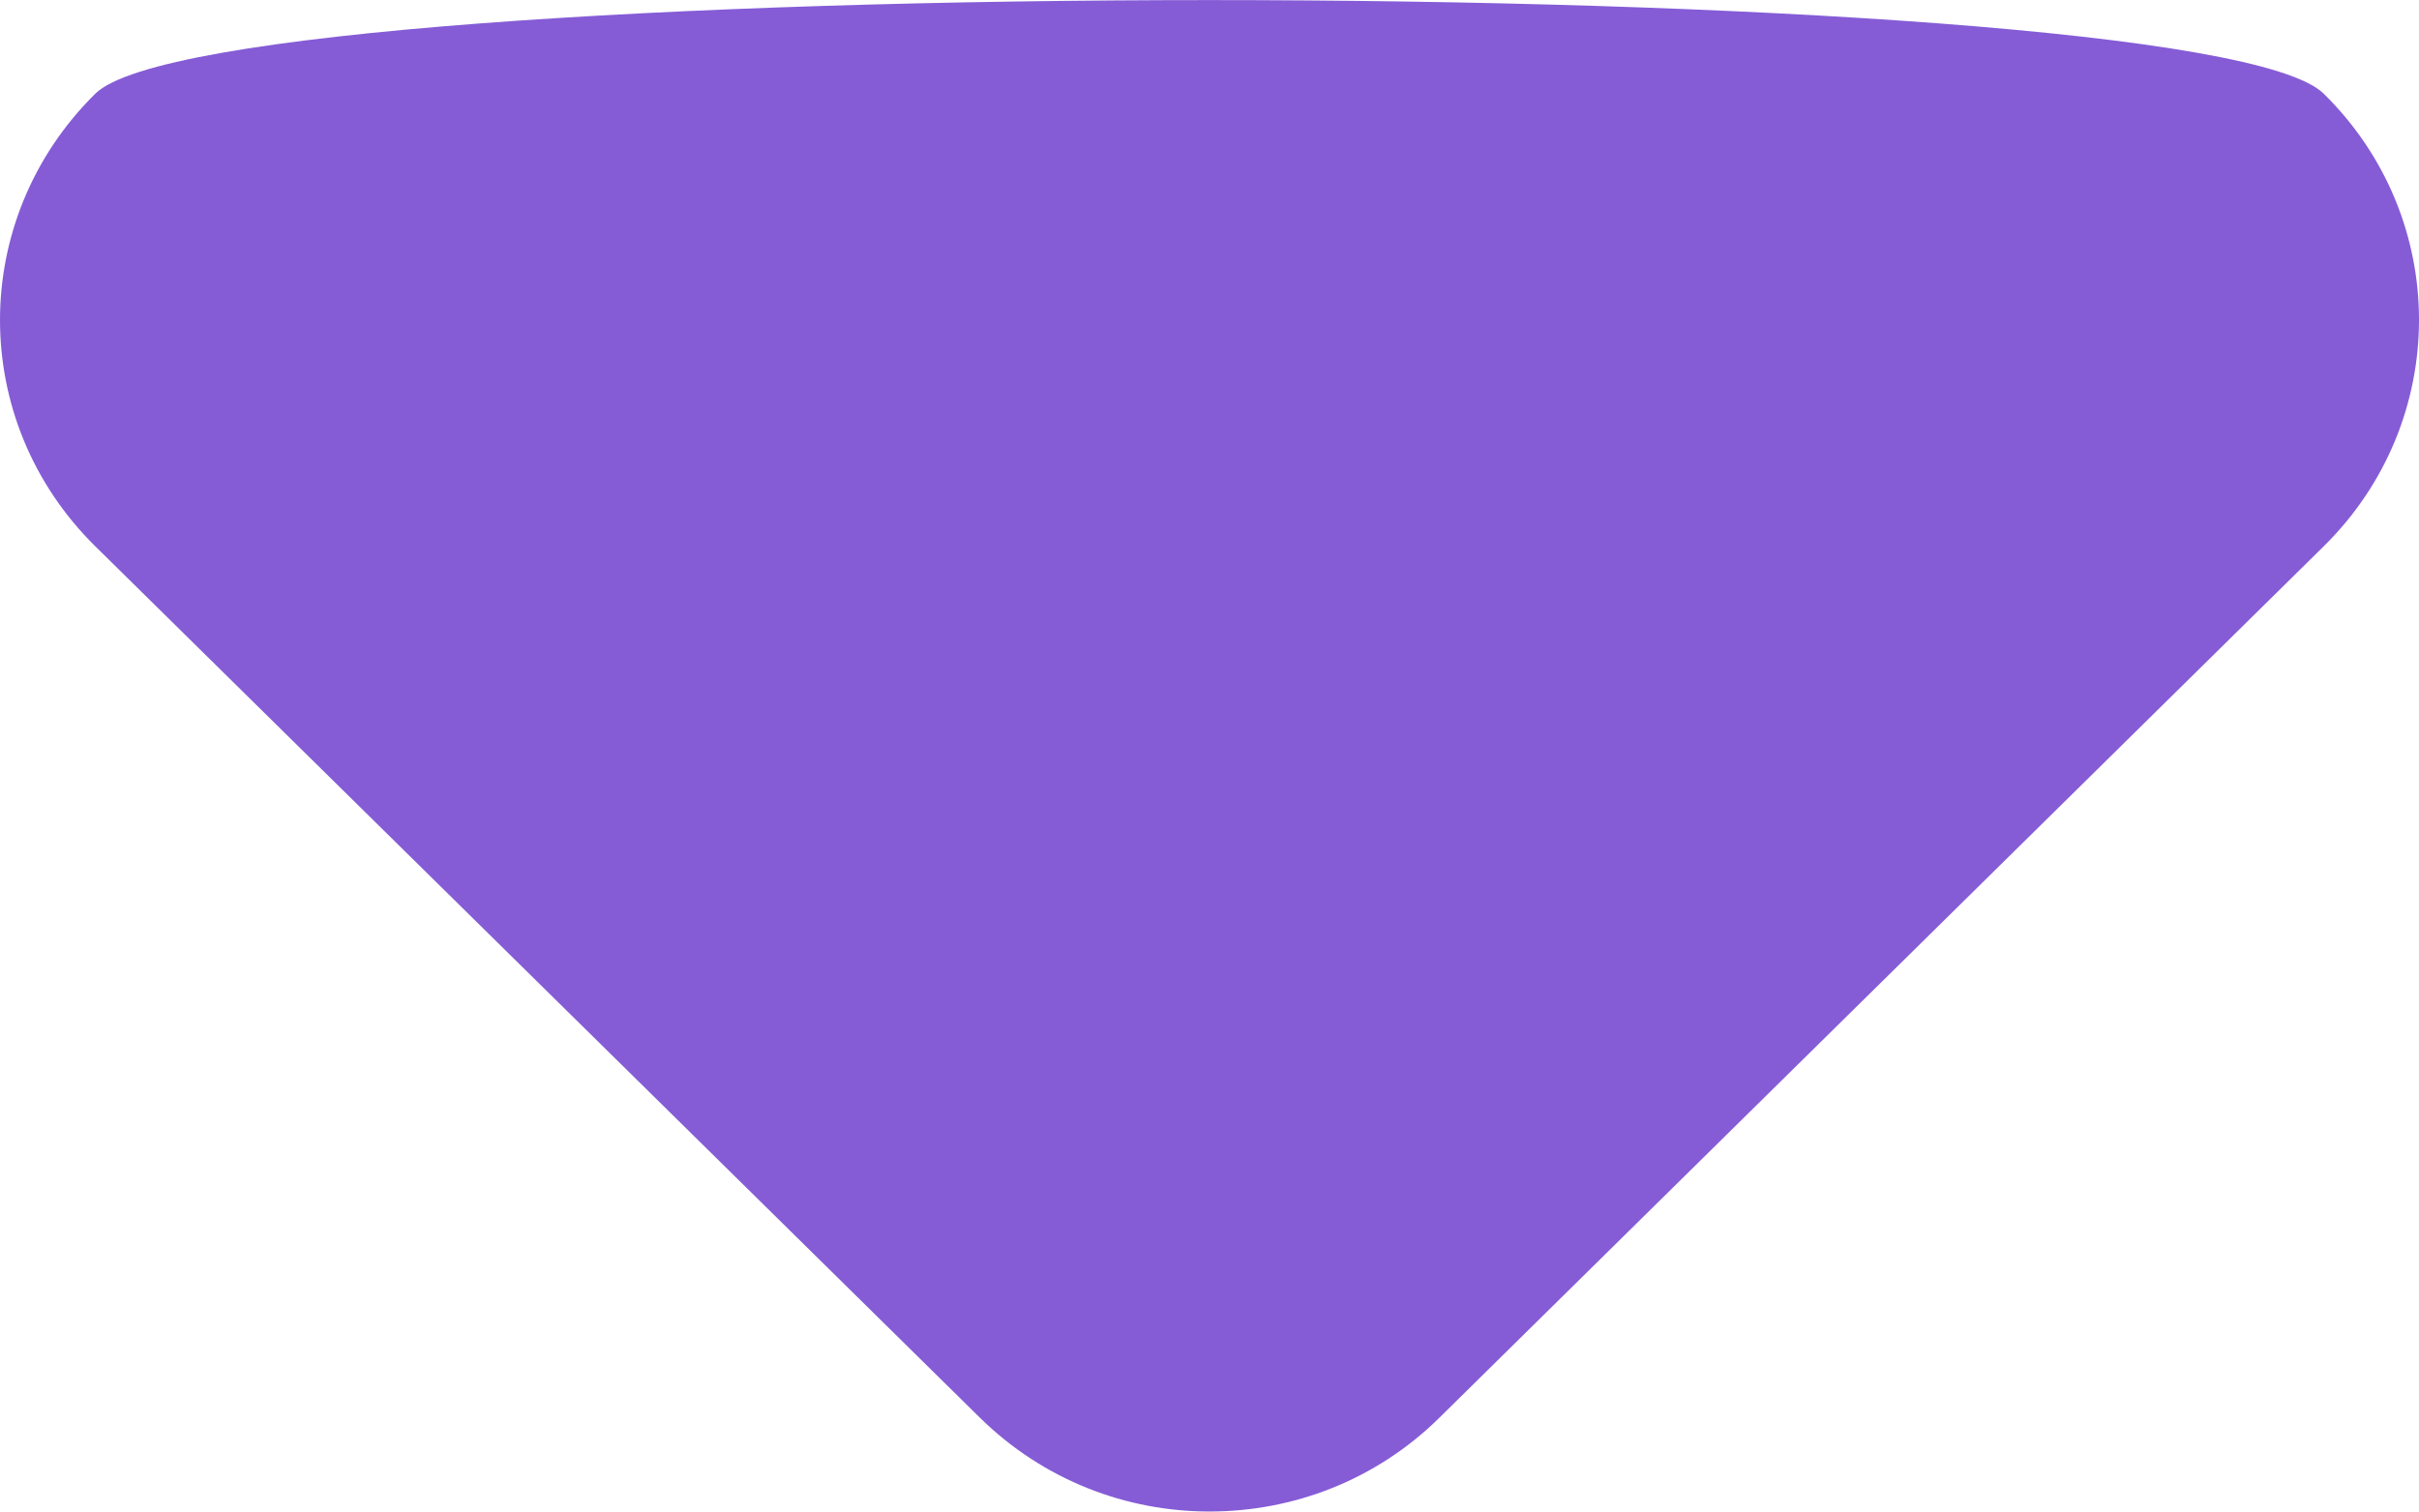
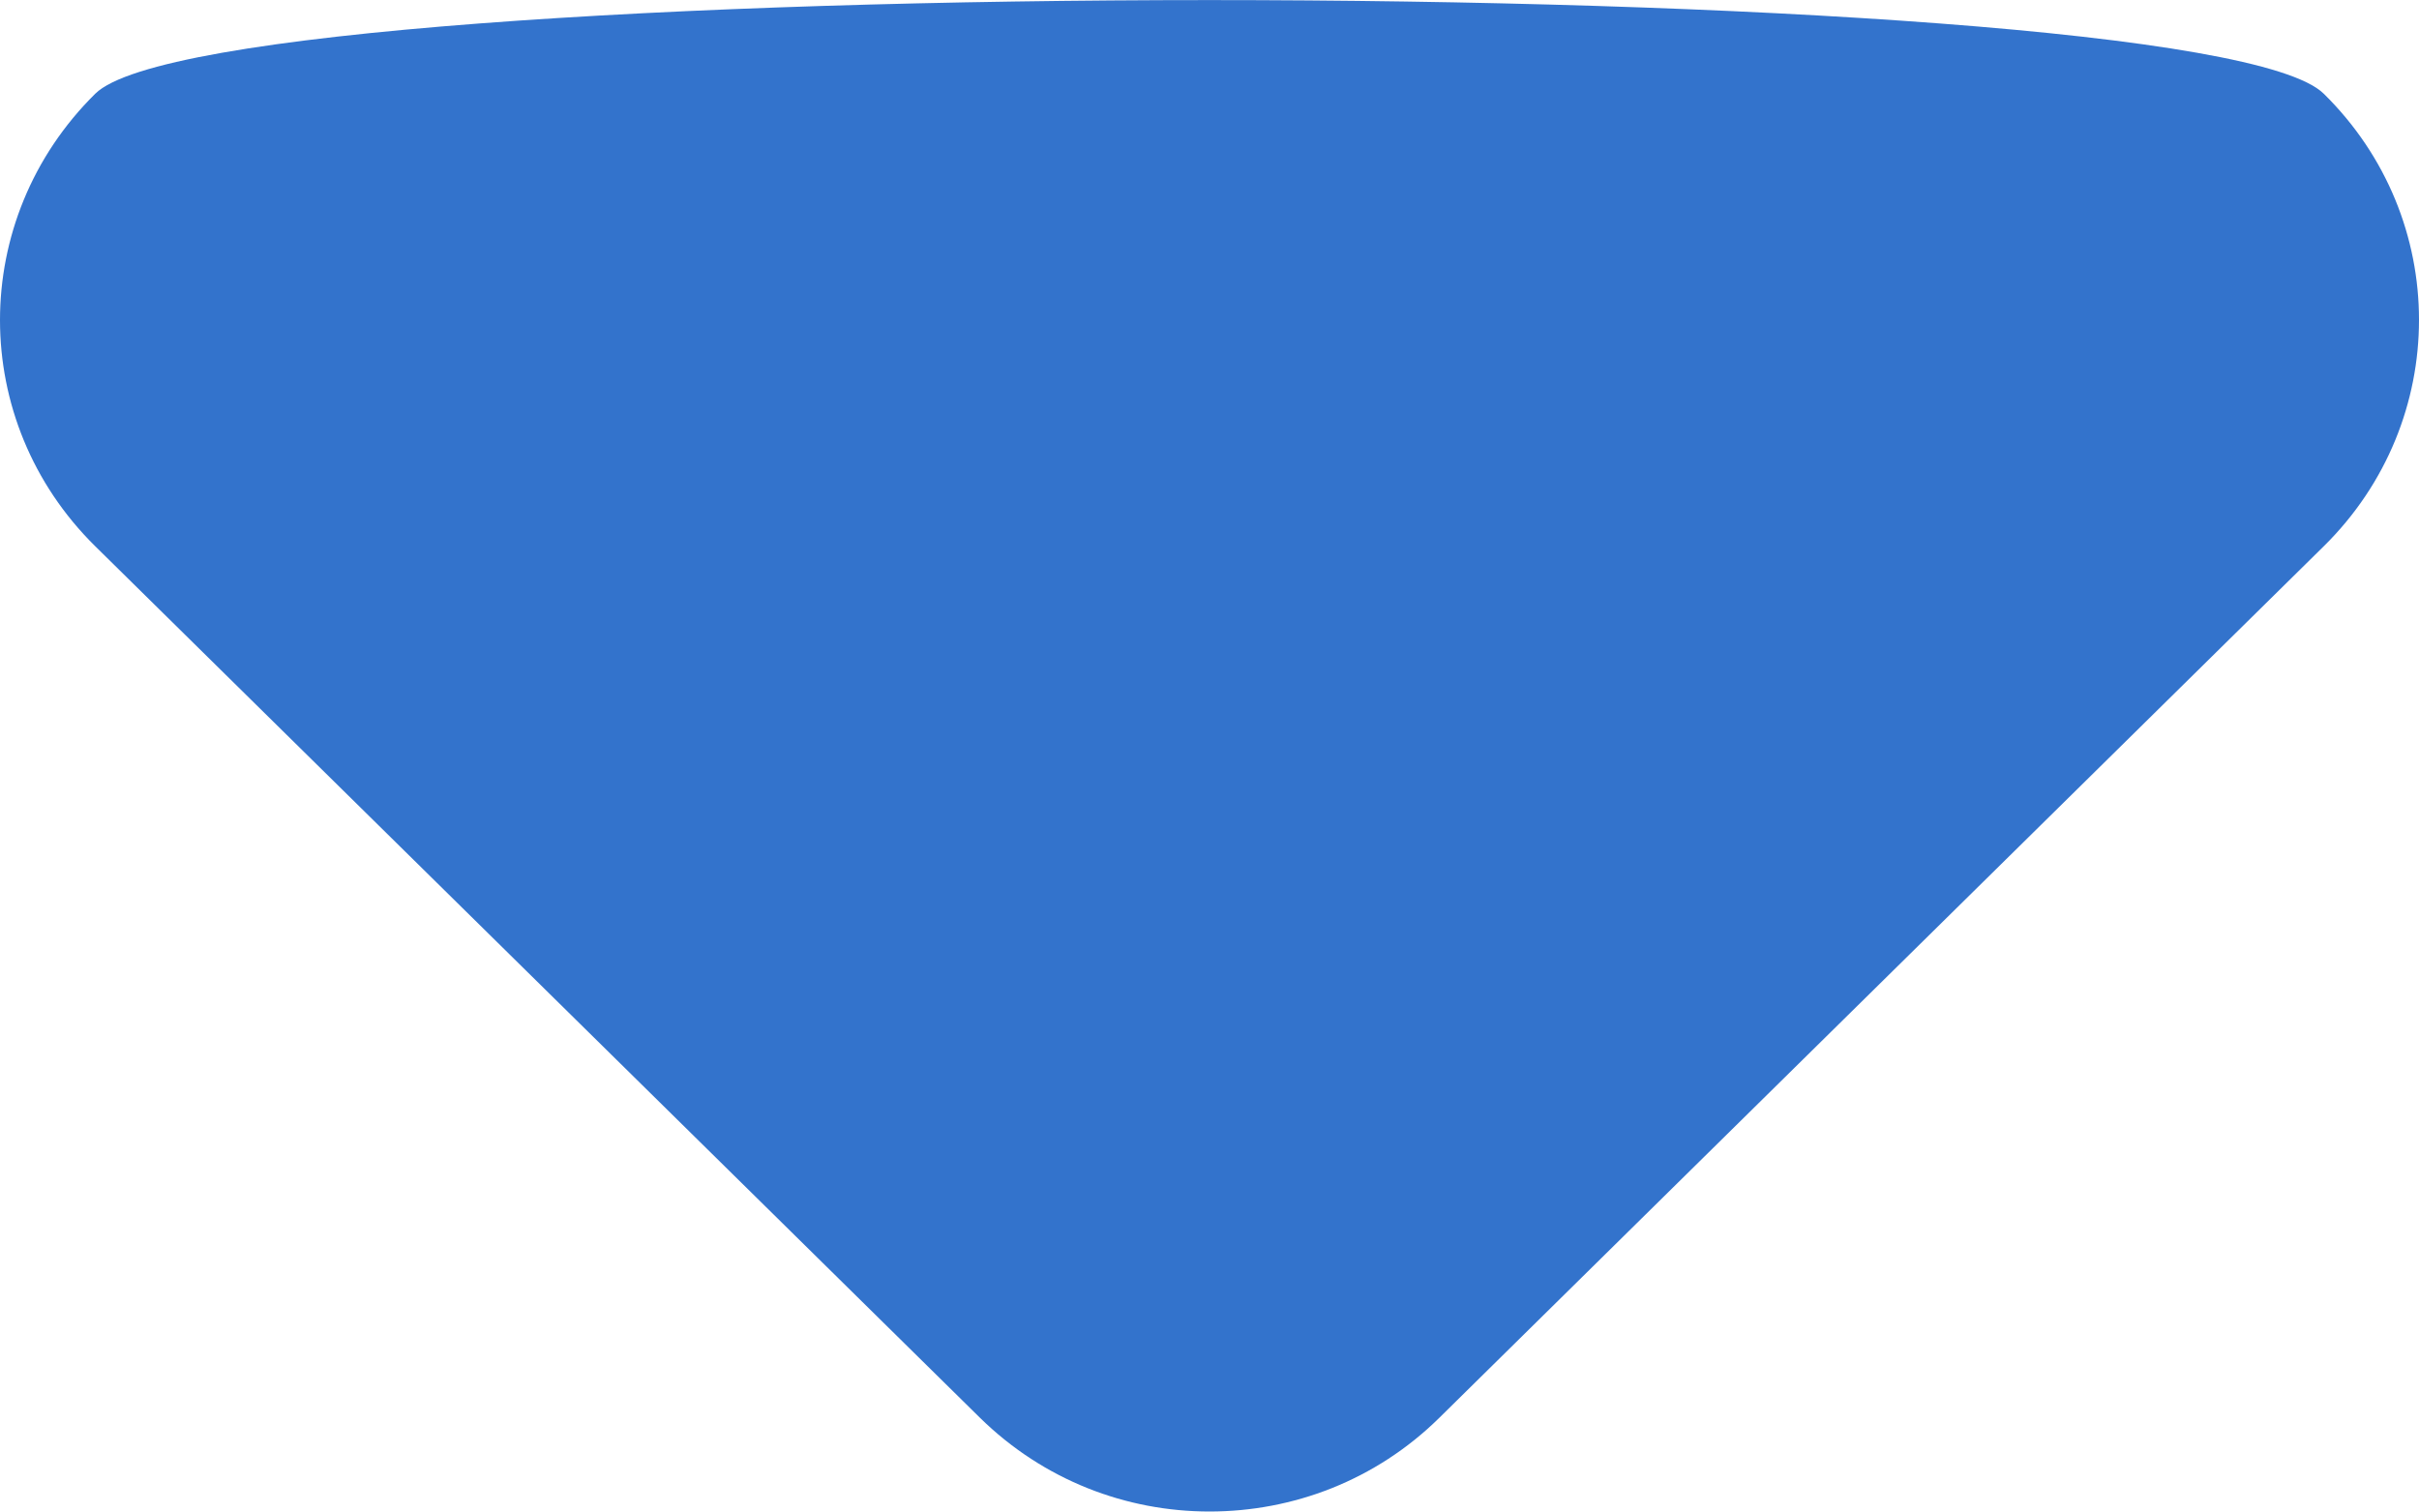
<svg xmlns="http://www.w3.org/2000/svg" width="8px" height="5px" viewBox="0 0 8 5" version="1.1">
  <defs />
  <g id="Page-1" stroke="none" stroke-width="1" fill="none" fill-rule="evenodd">
-     <g id="dropdown-caret" fill="#855CD6">
+     <g id="dropdown-caret" fill="#3373CC">
      <path d="M4,5 C3.725,5 3.452,4.897 3.241,4.69 L0.315,1.807 C-0.105,1.393 -0.105,0.725 0.315,0.31 C0.733,-0.103 7.267,-0.103 7.685,0.31 C8.105,0.723 8.105,1.393 7.685,1.807 L4.76,4.69 C4.55,4.897 4.276,5 4,5" />
    </g>
  </g>
</svg>
